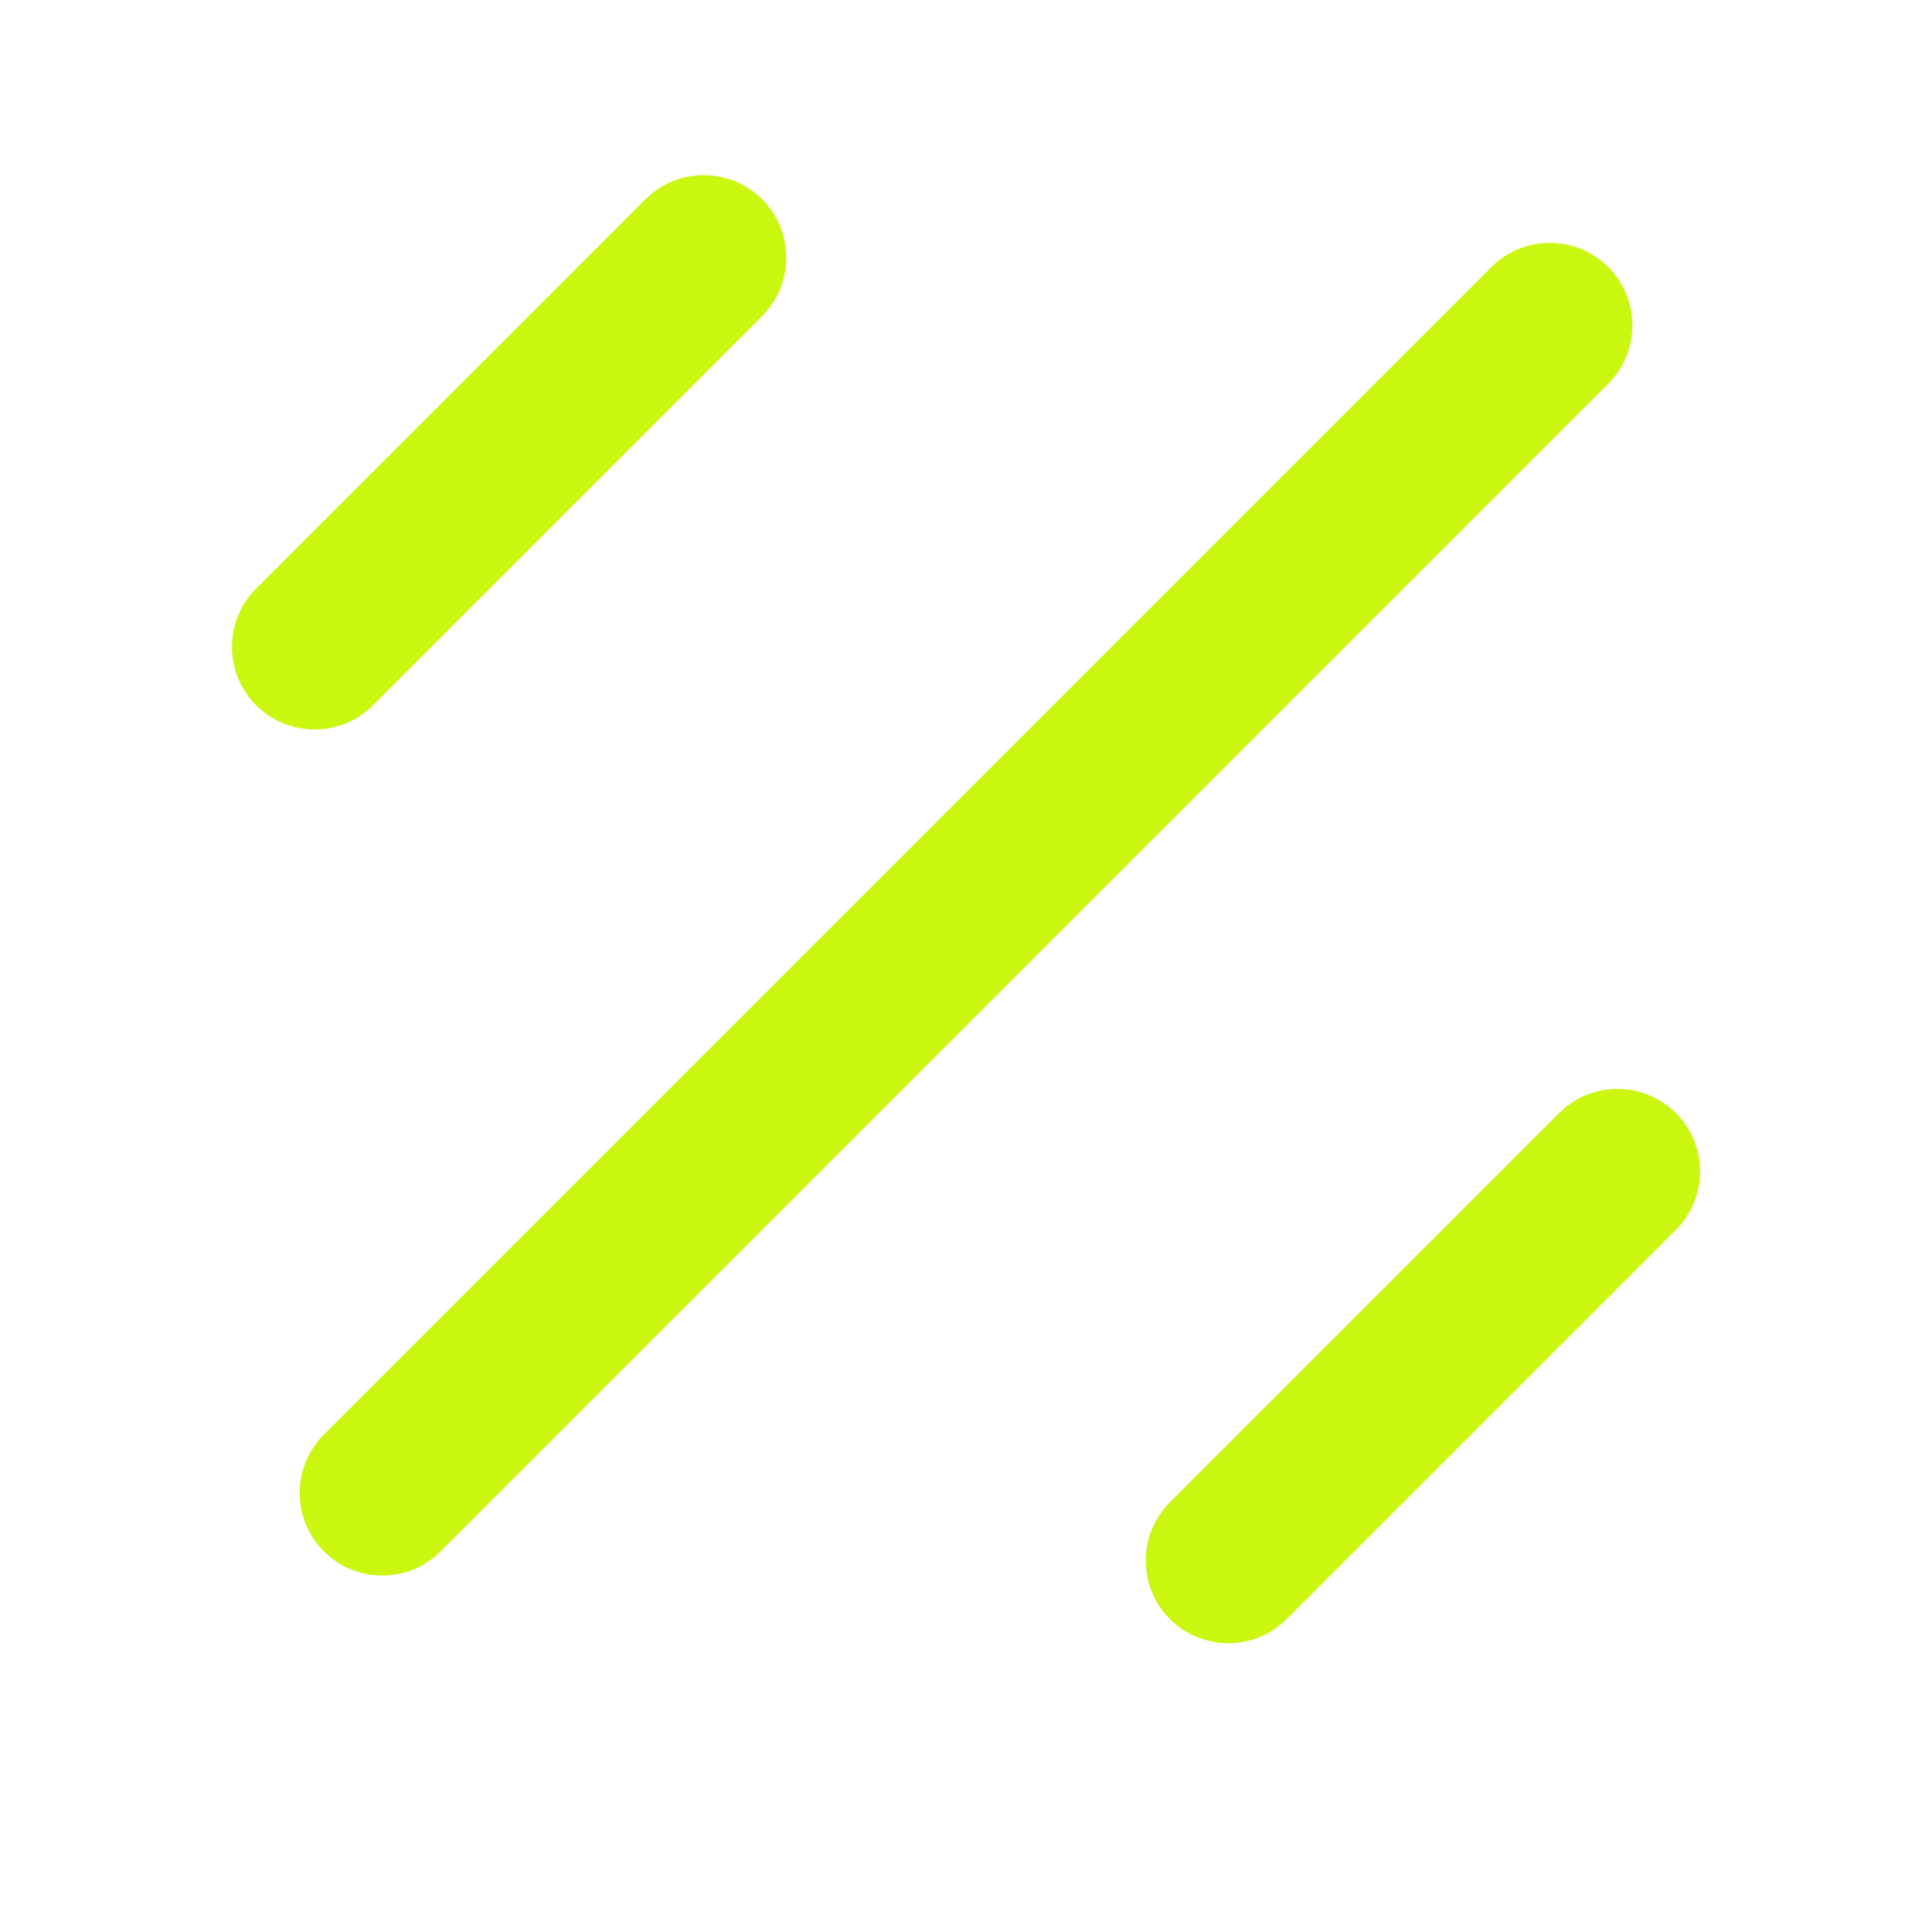
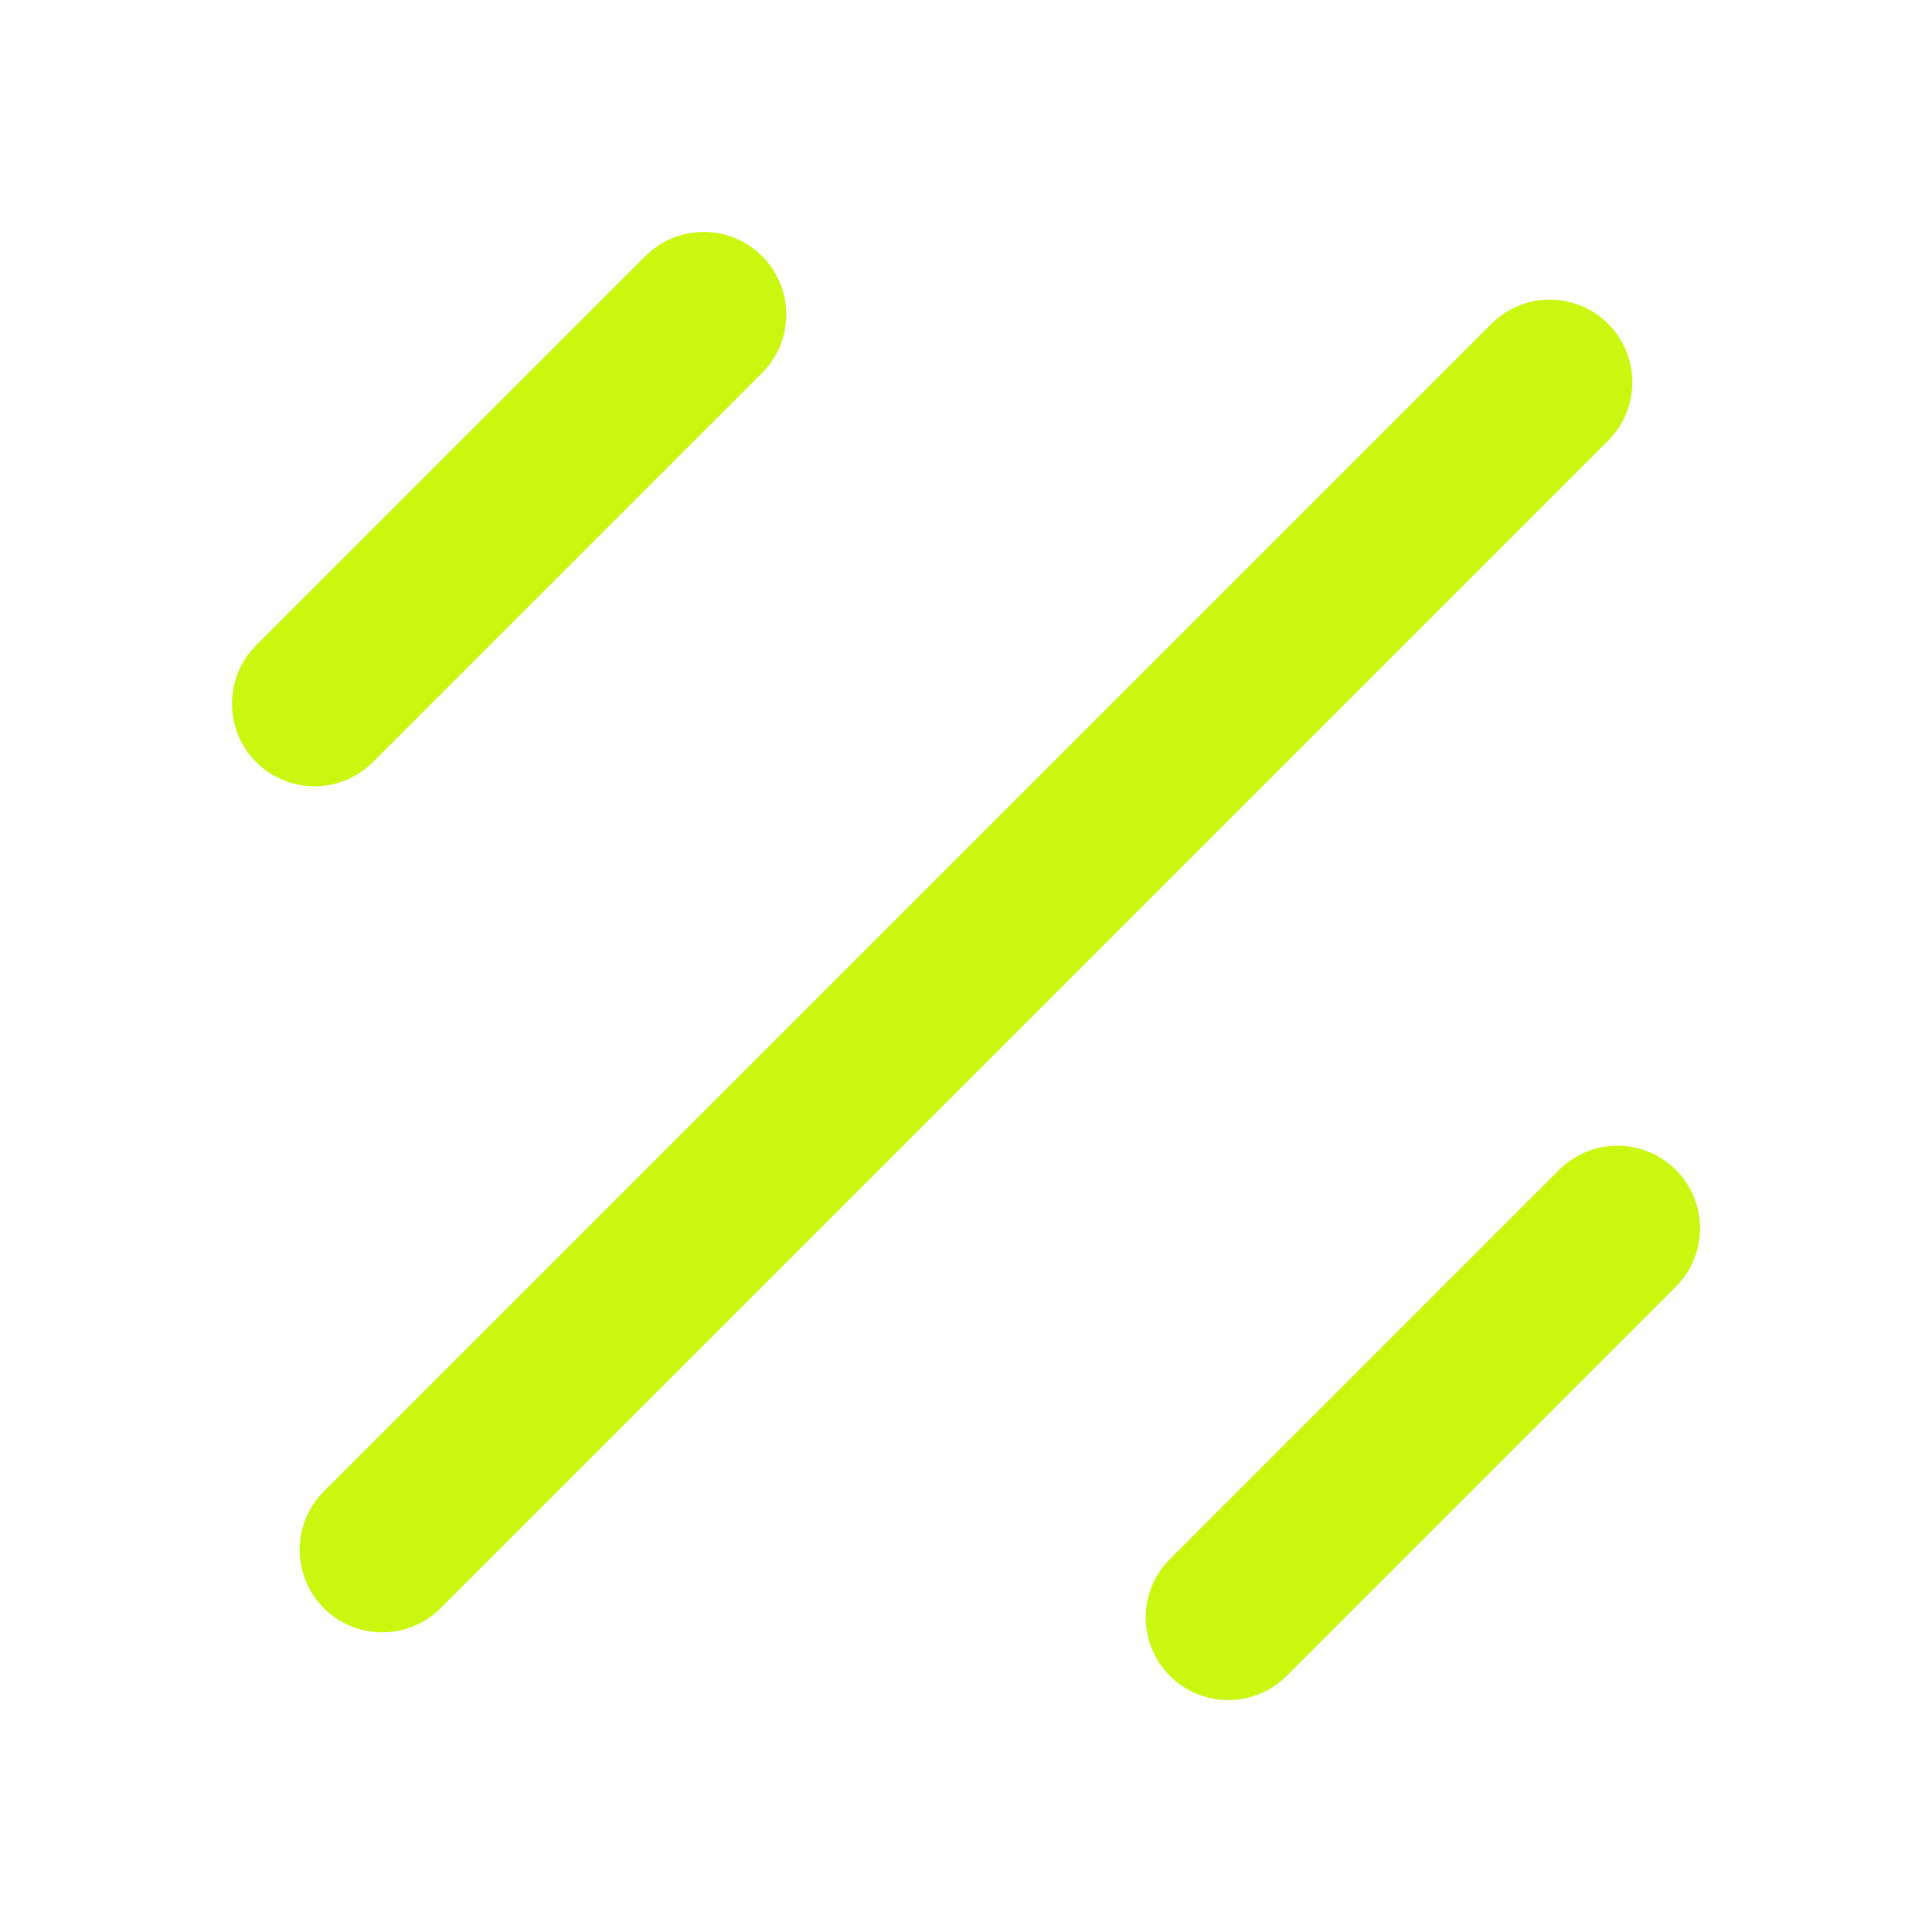
<svg xmlns="http://www.w3.org/2000/svg" viewBox="0 0 500 500" fill="#CAF70F">
-   <path d="M416.19,69.11c-8.35-8.34-21.87-8.34-30.22,0L83.81,371.27c-8.34,8.34-8.34,21.87,0,30.22,4.17,4.17,9.64,6.26,15.11,6.26s10.94-2.09,15.11-6.26L416.19,99.33c8.34-8.34,8.34-21.87,0-30.22Z" />
-   <path d="M96.51,182.53l100.72-100.72c8.34-8.34,8.34-21.87,0-30.22s-21.87-8.34-30.22,0l-100.72,100.72c-8.34,8.34-8.34,21.87,0,30.22,4.17,4.17,9.64,6.26,15.11,6.26s10.94-2.09,15.11-6.26Z" />
-   <path d="M433.71,288.07c-8.34-8.34-21.87-8.34-30.22,0l-100.72,100.72c-8.34,8.34-8.34,21.87,0,30.22,4.17,4.17,9.64,6.26,15.11,6.26s10.94-2.09,15.11-6.26l100.72-100.72c8.34-8.34,8.34-21.87,0-30.22Z" />
+   <path d="M416.19,83.81c-8.35-8.34-21.87-8.34-30.22,0L83.81,385.97c-8.34,8.34-8.34,21.87,0,30.22,4.17,4.17,9.64,6.26,15.11,6.26s10.94-2.09,15.11-6.26L416.19,114.03c8.34-8.34,8.34-21.87,0-30.22Z" />
+   <path d="M96.51,197.23l100.72-100.72c8.34-8.34,8.34-21.87,0-30.22s-21.87-8.34-30.22,0l-100.72,100.72c-8.34,8.34-8.34,21.87,0,30.22,4.17,4.17,9.64,6.26,15.11,6.26s10.94-2.09,15.11-6.26Z" />
+   <path d="M433.71,302.77c-8.34-8.34-21.87-8.34-30.22,0l-100.72,100.72c-8.34,8.34-8.34,21.87,0,30.22,4.17,4.17,9.64,6.26,15.11,6.26s10.94-2.09,15.11-6.26l100.72-100.72c8.34-8.34,8.34-21.87,0-30.22Z" />
</svg>
